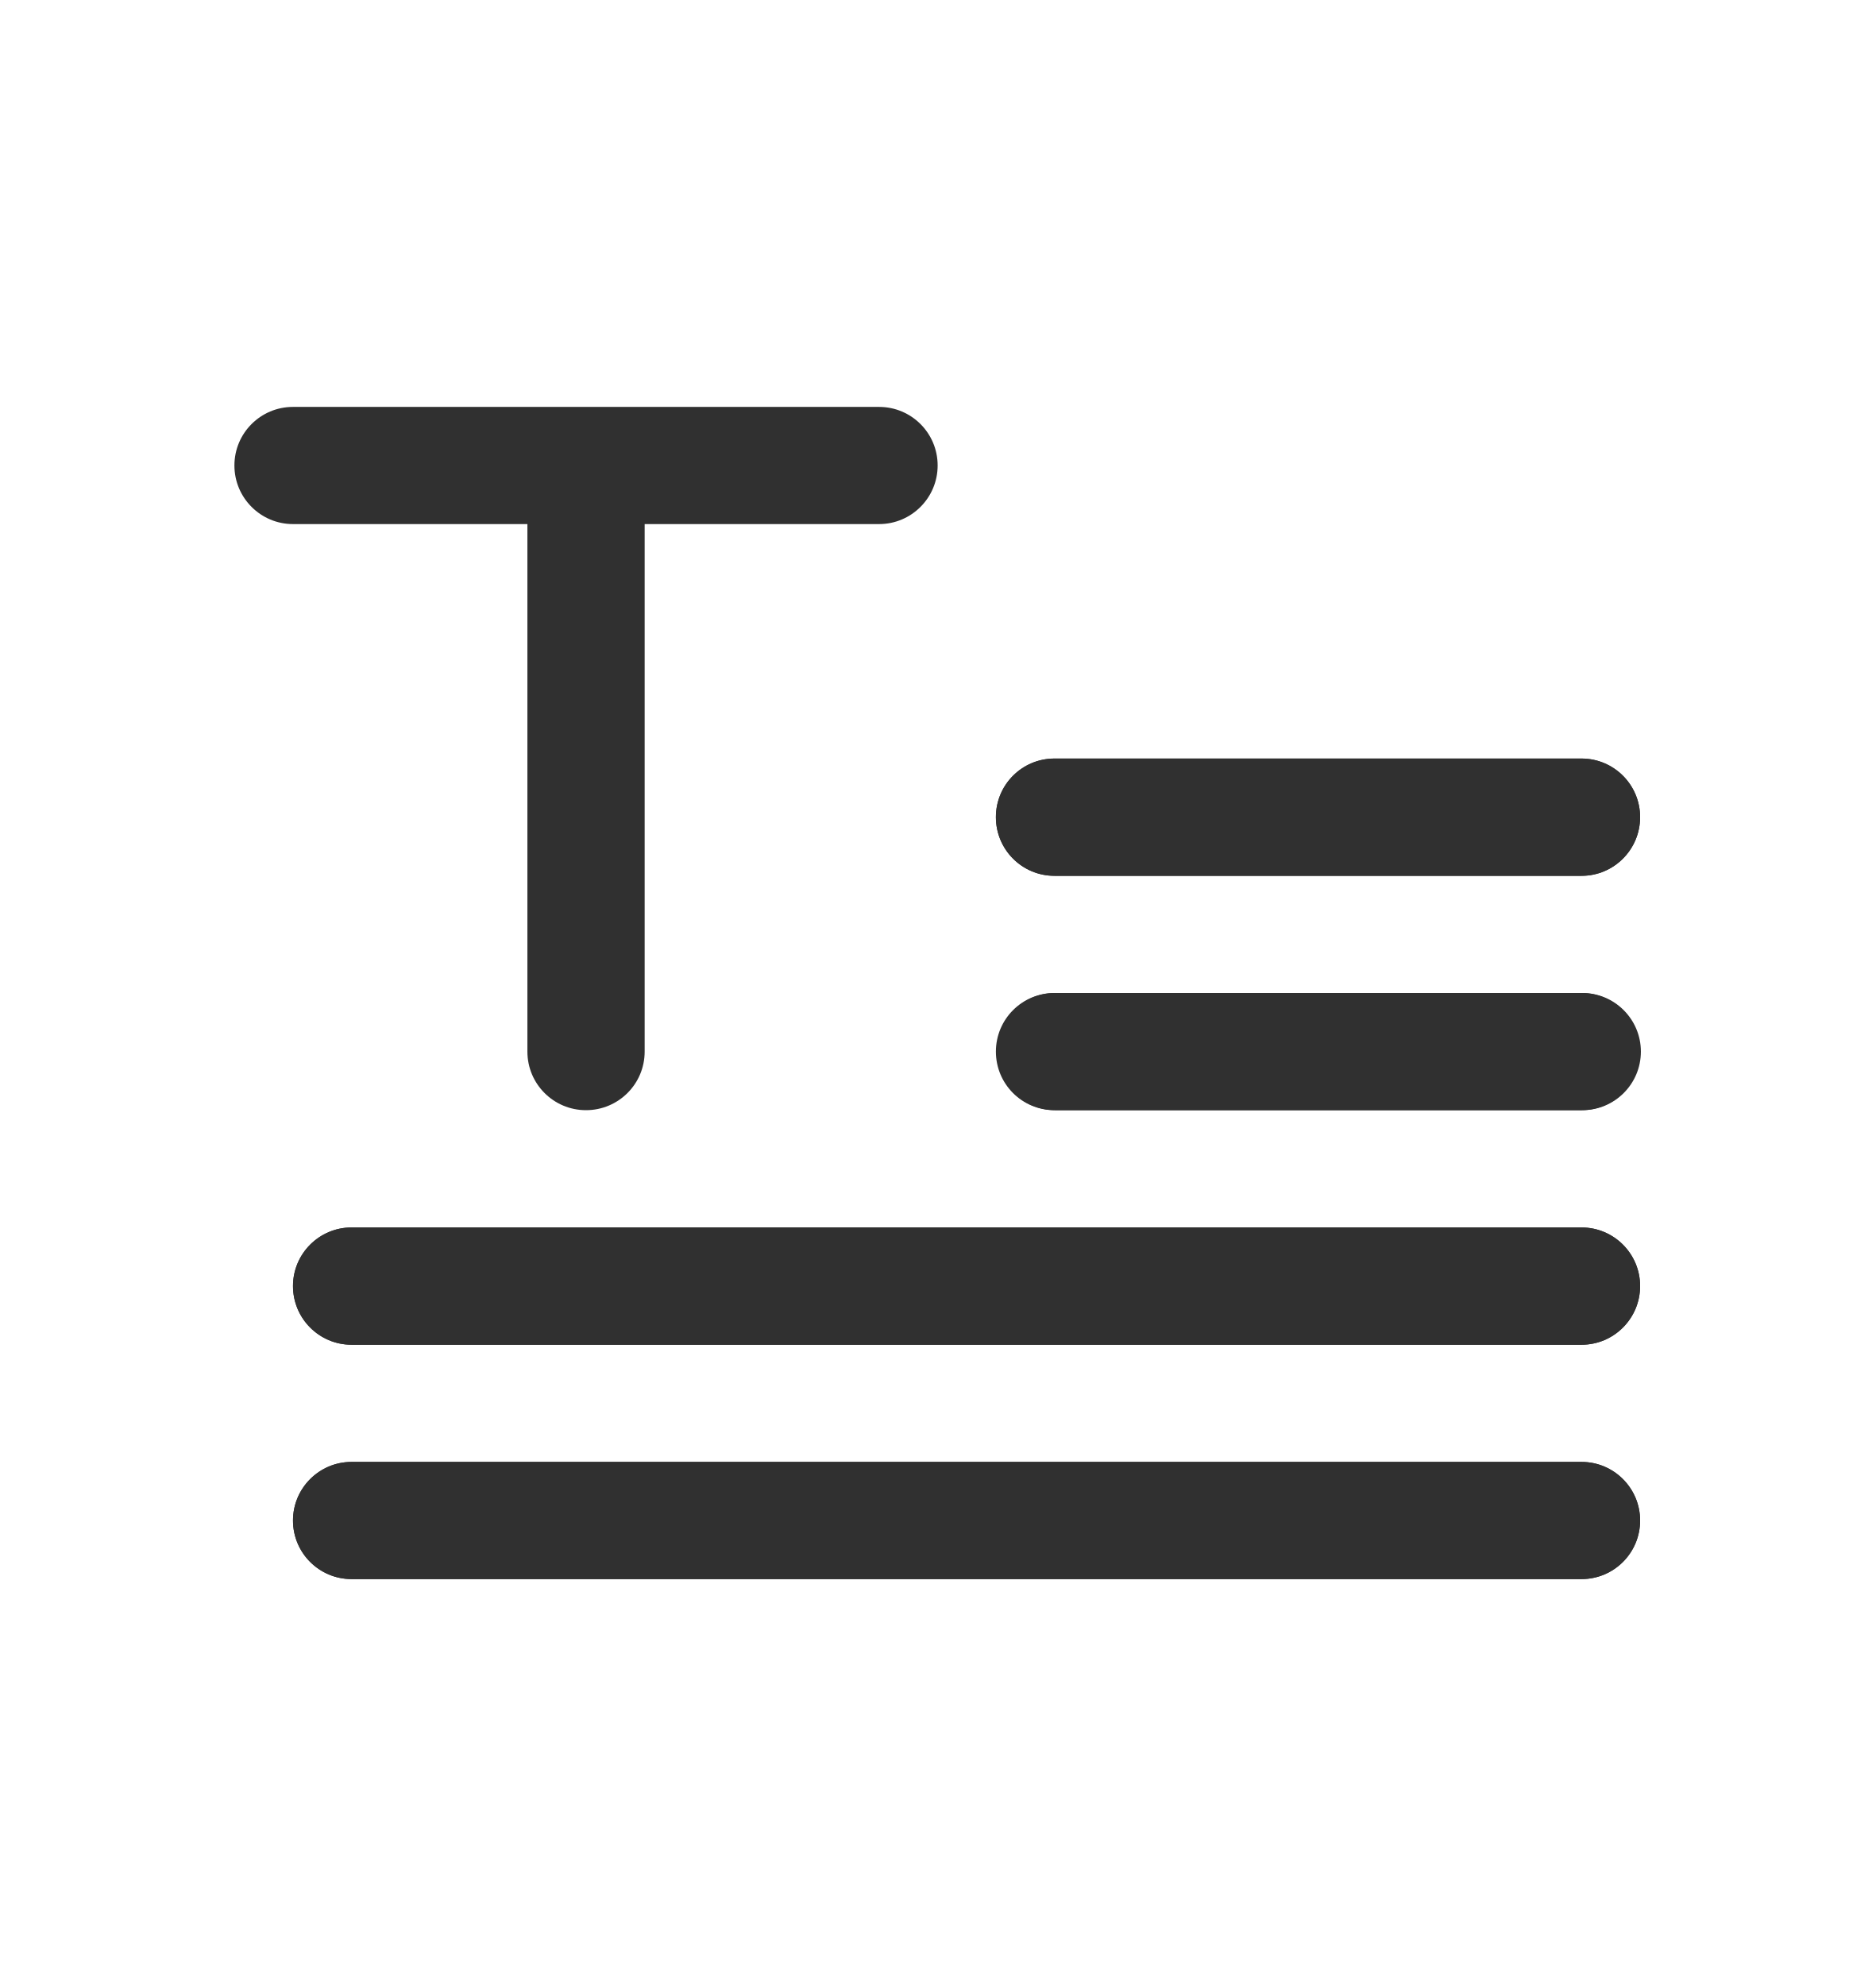
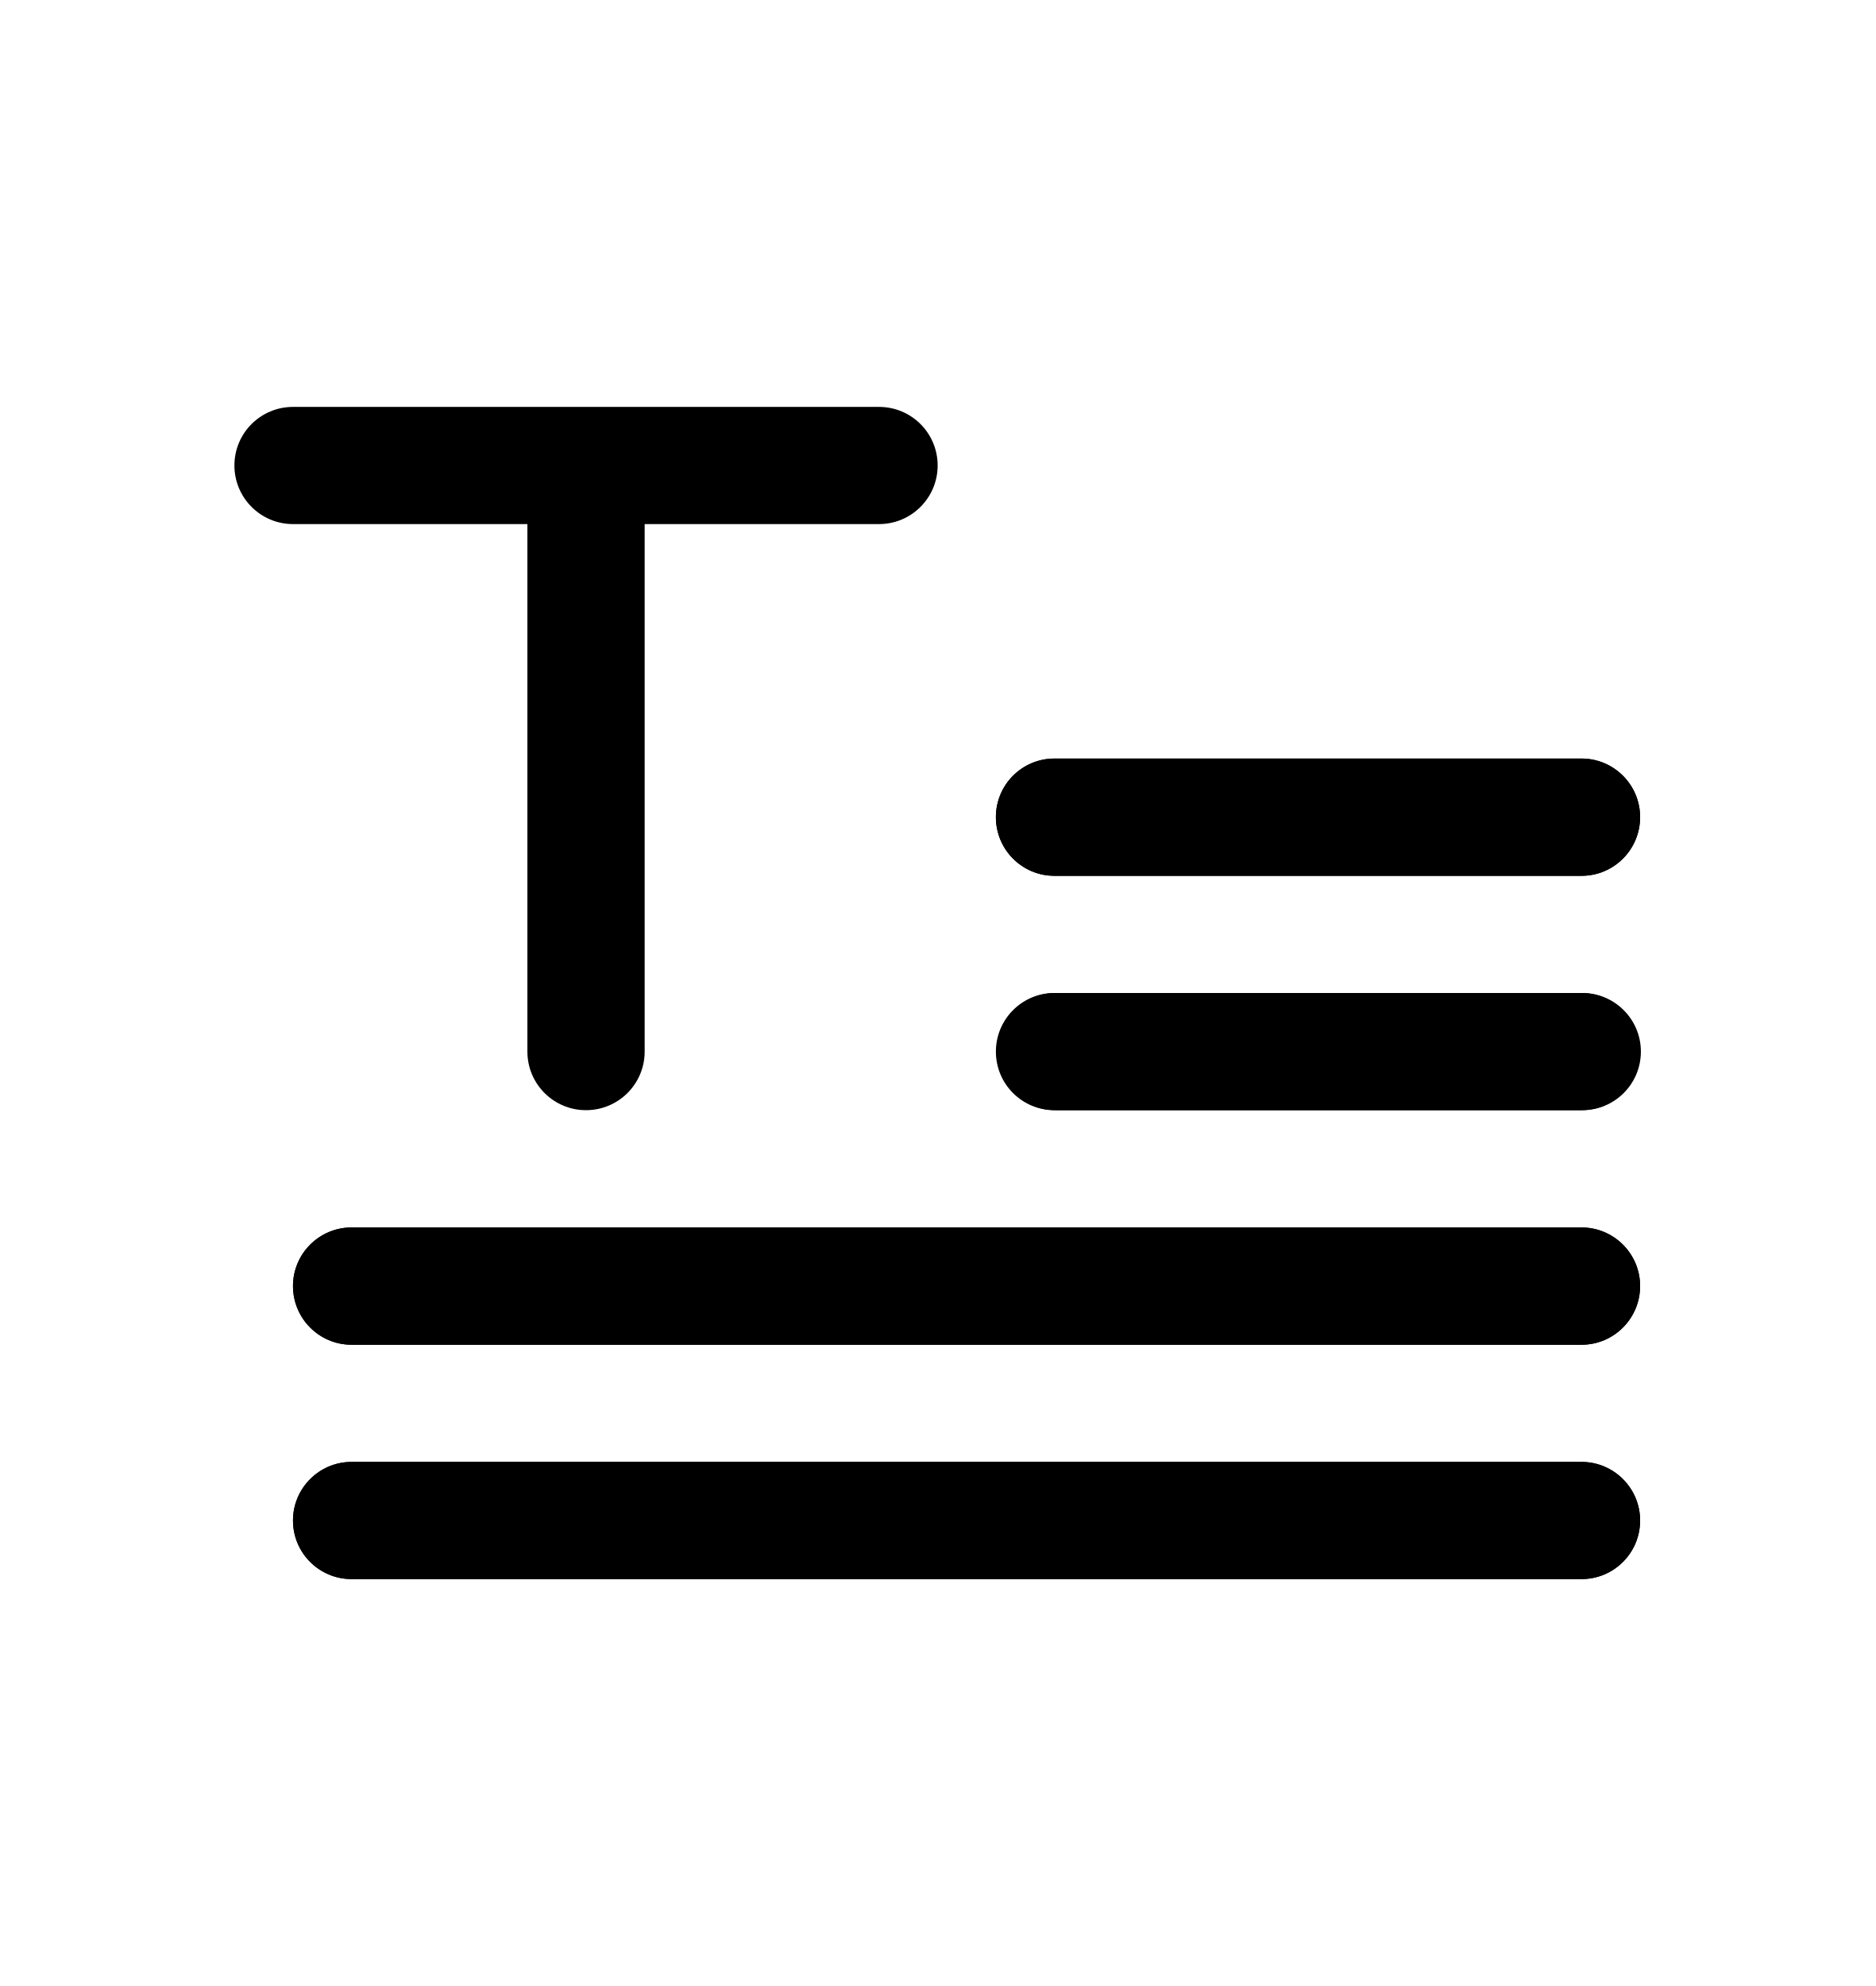
- <svg xmlns="http://www.w3.org/2000/svg" fill="none" viewBox="0 0 17 18" class="design-iconfont">
-   <path fill-rule="evenodd" clip-rule="evenodd" d="M9.028 7.406C9.028 7.113 9.265 6.875 9.559 6.875H14.337C14.63 6.875 14.868 7.113 14.868 7.406C14.868 7.7 14.63 7.938 14.337 7.938H9.559C9.265 7.938 9.028 7.7 9.028 7.406Z" fill="#303030" />
-   <path fill-rule="evenodd" clip-rule="evenodd" d="M9.034 9.531C9.034 9.238 9.272 9 9.565 9H14.344C14.637 9 14.875 9.238 14.875 9.531C14.875 9.825 14.637 10.062 14.344 10.062H9.565C9.272 10.062 9.034 9.825 9.034 9.531Z" fill="#303030" />
-   <path fill-rule="evenodd" clip-rule="evenodd" d="M2.656 11.656C2.656 11.363 2.894 11.125 3.187 11.125H14.337C14.63 11.125 14.868 11.363 14.868 11.656C14.868 11.95 14.63 12.188 14.337 12.188H3.187C2.894 12.188 2.656 11.95 2.656 11.656Z" fill="#303030" />
-   <path fill-rule="evenodd" clip-rule="evenodd" d="M2.656 13.781C2.656 13.488 2.894 13.25 3.187 13.25H14.337C14.63 13.25 14.868 13.488 14.868 13.781C14.868 14.075 14.63 14.312 14.337 14.312H3.187C2.894 14.312 2.656 14.075 2.656 13.781Z" fill="#303030" />
-   <path fill-rule="evenodd" clip-rule="evenodd" d="M9.028 7.406C9.028 7.113 9.265 6.875 9.559 6.875H14.337C14.63 6.875 14.868 7.113 14.868 7.406C14.868 7.7 14.63 7.938 14.337 7.938H9.559C9.265 7.938 9.028 7.7 9.028 7.406Z" fill="#303030" />
-   <path fill-rule="evenodd" clip-rule="evenodd" d="M9.028 9.531C9.028 9.238 9.265 9 9.559 9H14.337C14.63 9 14.868 9.238 14.868 9.531C14.868 9.825 14.63 10.062 14.337 10.062H9.559C9.265 10.062 9.028 9.825 9.028 9.531Z" fill="#303030" />
-   <path fill-rule="evenodd" clip-rule="evenodd" d="M2.656 11.656C2.656 11.363 2.894 11.125 3.187 11.125H14.337C14.63 11.125 14.868 11.363 14.868 11.656C14.868 11.95 14.63 12.188 14.337 12.188H3.187C2.894 12.188 2.656 11.95 2.656 11.656Z" fill="#303030" />
-   <path fill-rule="evenodd" clip-rule="evenodd" d="M2.656 13.781C2.656 13.488 2.894 13.25 3.187 13.25H14.337C14.63 13.25 14.868 13.488 14.868 13.781C14.868 14.075 14.63 14.312 14.337 14.312H3.187C2.894 14.312 2.656 14.075 2.656 13.781Z" fill="#303030" />
-   <path fill-rule="evenodd" clip-rule="evenodd" d="M2.125 4.219C2.125 4.512 2.363 4.75 2.656 4.75L4.781 4.75V9.531C4.781 9.825 5.019 10.062 5.312 10.062C5.606 10.062 5.844 9.825 5.844 9.531V4.75L7.969 4.75C8.262 4.75 8.5 4.512 8.5 4.219C8.5 3.925 8.262 3.688 7.969 3.688H5.312H2.656C2.363 3.688 2.125 3.925 2.125 4.219Z" fill="#303030" />
+ <svg xmlns="http://www.w3.org/2000/svg" viewBox="0 0 17 18" class="design-iconfont">
+   <path fill-rule="evenodd" clip-rule="evenodd" d="M9.028 7.406C9.028 7.113 9.265 6.875 9.559 6.875H14.337C14.63 6.875 14.868 7.113 14.868 7.406C14.868 7.7 14.63 7.938 14.337 7.938H9.559C9.265 7.938 9.028 7.7 9.028 7.406Z" />
+   <path fill-rule="evenodd" clip-rule="evenodd" d="M9.034 9.531C9.034 9.238 9.272 9 9.565 9H14.344C14.637 9 14.875 9.238 14.875 9.531C14.875 9.825 14.637 10.062 14.344 10.062H9.565C9.272 10.062 9.034 9.825 9.034 9.531Z" />
+   <path fill-rule="evenodd" clip-rule="evenodd" d="M2.656 11.656C2.656 11.363 2.894 11.125 3.187 11.125H14.337C14.63 11.125 14.868 11.363 14.868 11.656C14.868 11.95 14.63 12.188 14.337 12.188H3.187C2.894 12.188 2.656 11.95 2.656 11.656Z" />
+   <path fill-rule="evenodd" clip-rule="evenodd" d="M2.656 13.781C2.656 13.488 2.894 13.25 3.187 13.25H14.337C14.63 13.25 14.868 13.488 14.868 13.781C14.868 14.075 14.63 14.312 14.337 14.312H3.187C2.894 14.312 2.656 14.075 2.656 13.781Z" />
+   <path fill-rule="evenodd" clip-rule="evenodd" d="M9.028 7.406C9.028 7.113 9.265 6.875 9.559 6.875H14.337C14.63 6.875 14.868 7.113 14.868 7.406C14.868 7.7 14.63 7.938 14.337 7.938H9.559C9.265 7.938 9.028 7.7 9.028 7.406Z" />
+   <path fill-rule="evenodd" clip-rule="evenodd" d="M9.028 9.531C9.028 9.238 9.265 9 9.559 9H14.337C14.63 9 14.868 9.238 14.868 9.531C14.868 9.825 14.63 10.062 14.337 10.062H9.559C9.265 10.062 9.028 9.825 9.028 9.531Z" />
+   <path fill-rule="evenodd" clip-rule="evenodd" d="M2.656 11.656C2.656 11.363 2.894 11.125 3.187 11.125H14.337C14.63 11.125 14.868 11.363 14.868 11.656C14.868 11.95 14.63 12.188 14.337 12.188H3.187C2.894 12.188 2.656 11.95 2.656 11.656Z" />
+   <path fill-rule="evenodd" clip-rule="evenodd" d="M2.656 13.781C2.656 13.488 2.894 13.25 3.187 13.25H14.337C14.63 13.25 14.868 13.488 14.868 13.781C14.868 14.075 14.63 14.312 14.337 14.312H3.187C2.894 14.312 2.656 14.075 2.656 13.781Z" />
+   <path fill-rule="evenodd" clip-rule="evenodd" d="M2.125 4.219C2.125 4.512 2.363 4.75 2.656 4.75L4.781 4.75V9.531C4.781 9.825 5.019 10.062 5.312 10.062C5.606 10.062 5.844 9.825 5.844 9.531V4.75L7.969 4.75C8.262 4.75 8.5 4.512 8.5 4.219C8.5 3.925 8.262 3.688 7.969 3.688H5.312H2.656C2.363 3.688 2.125 3.925 2.125 4.219Z" />
</svg>
